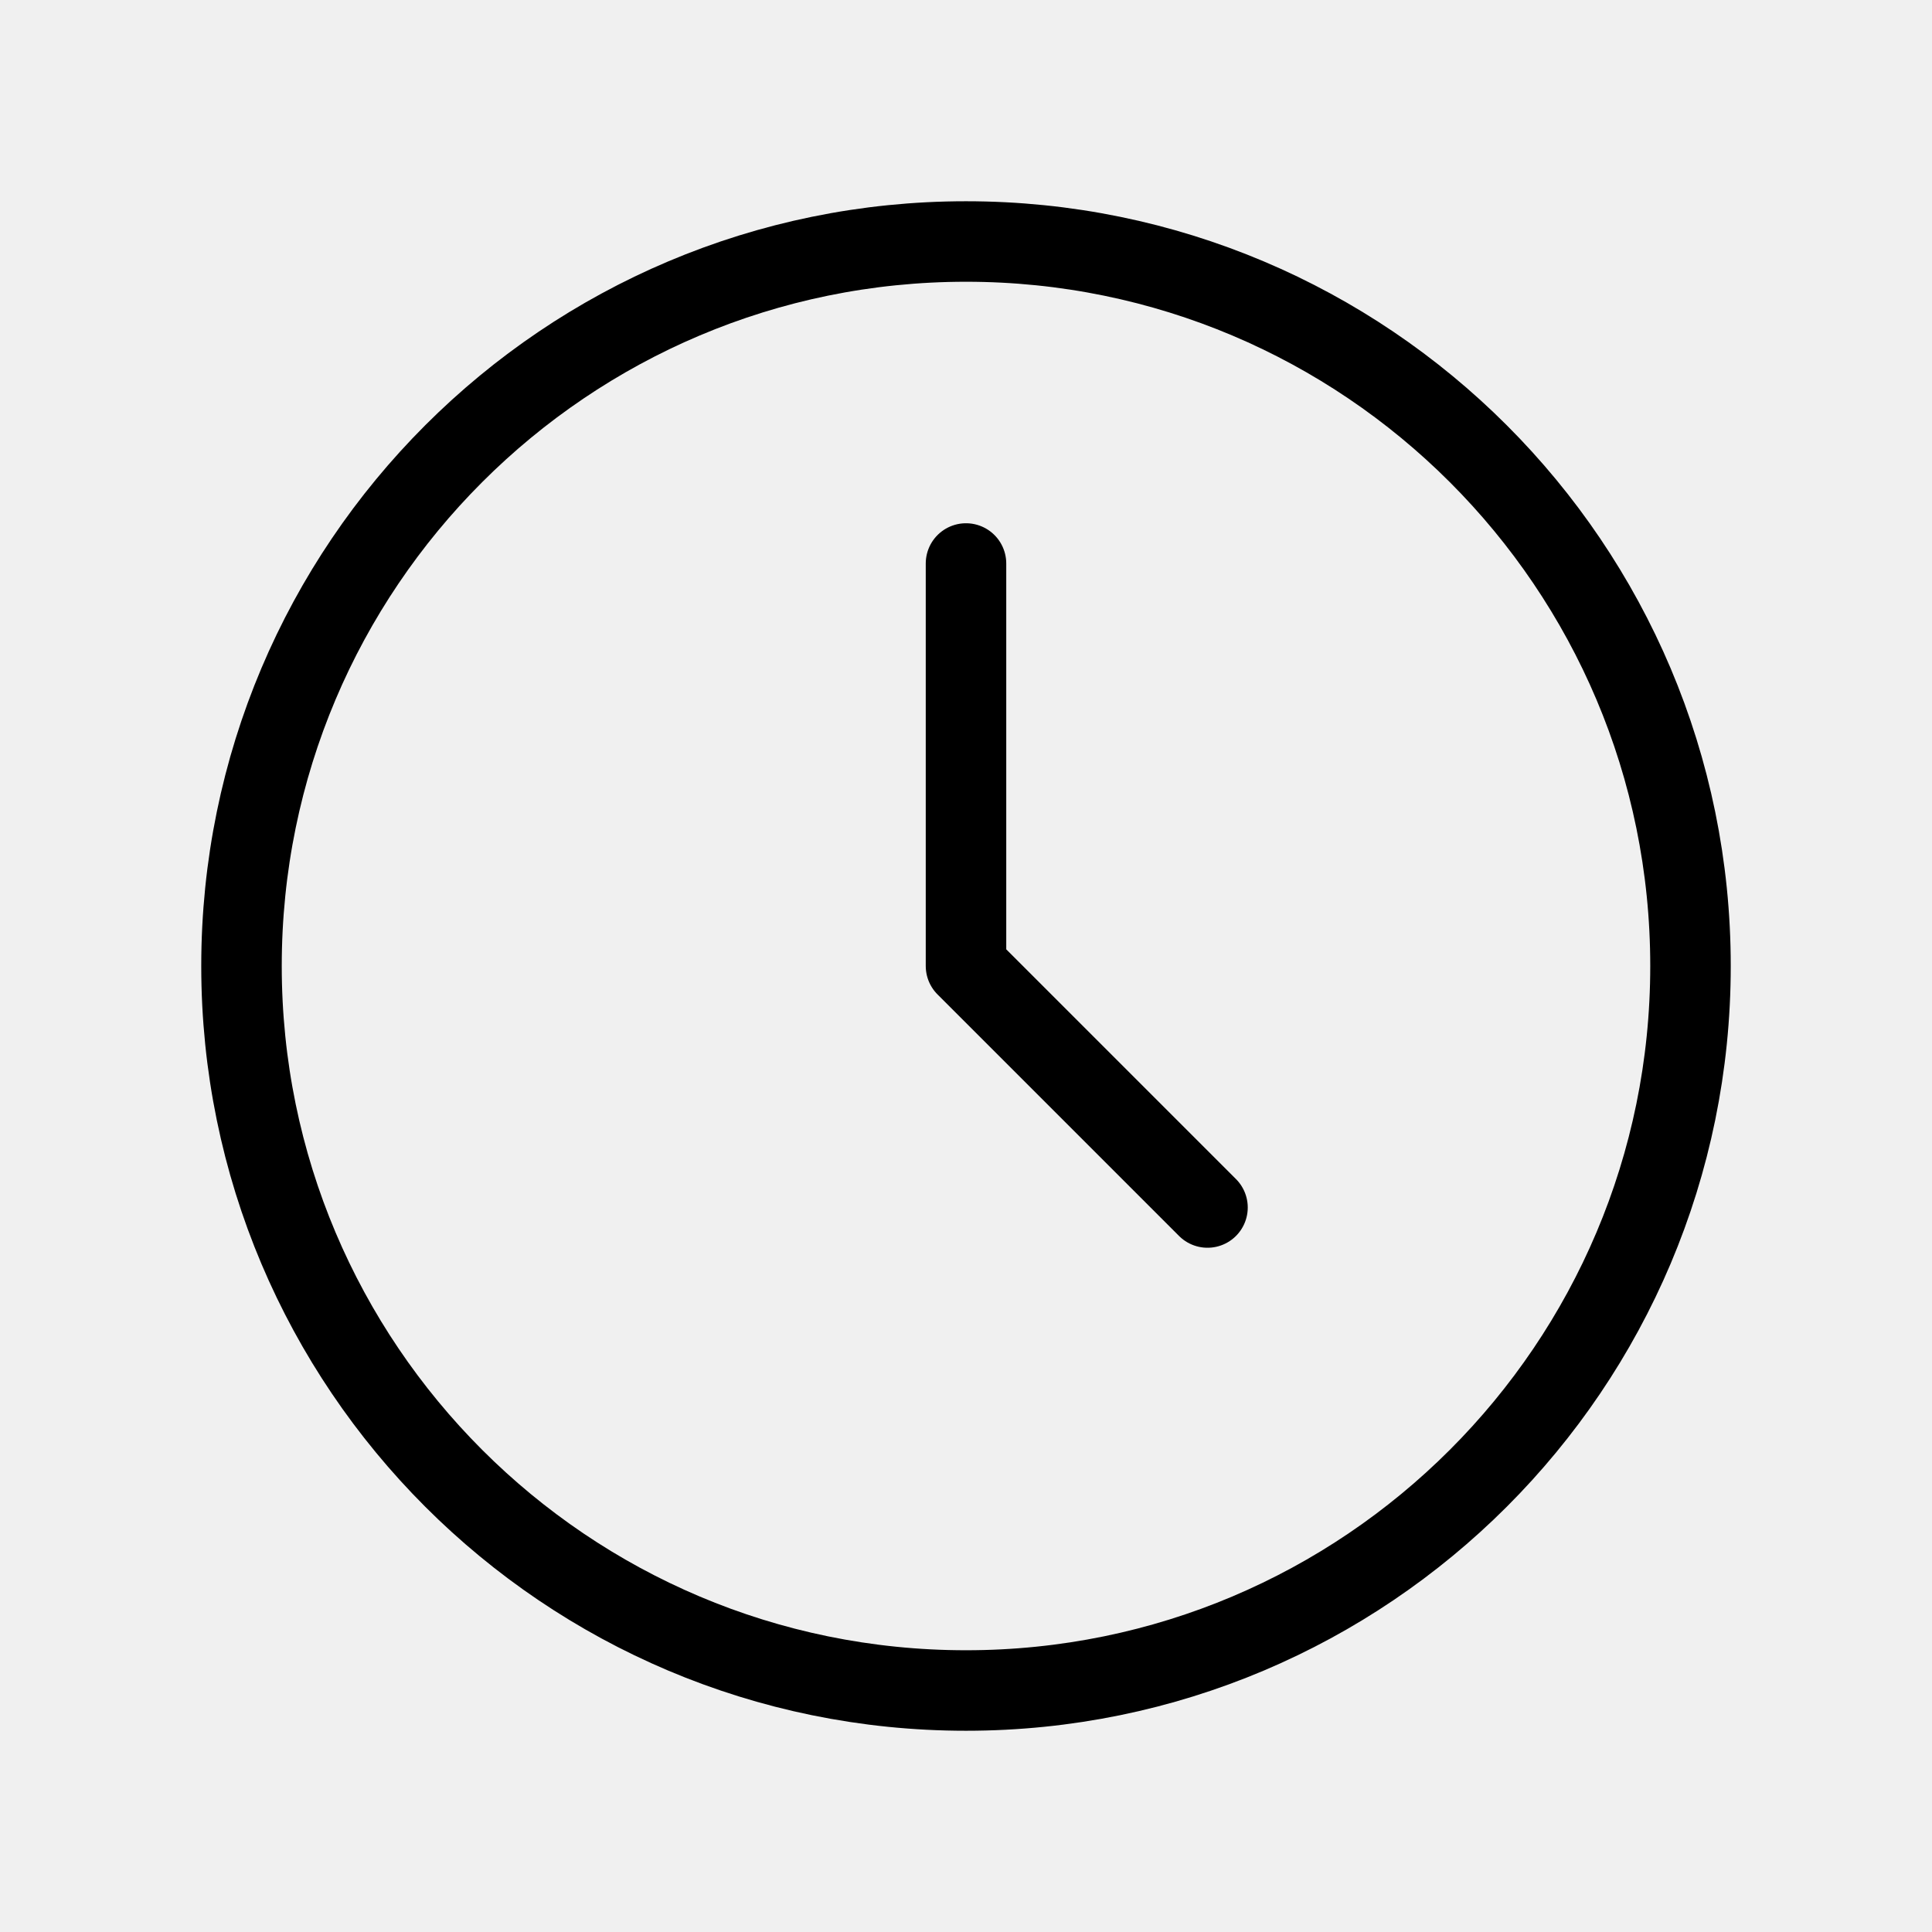
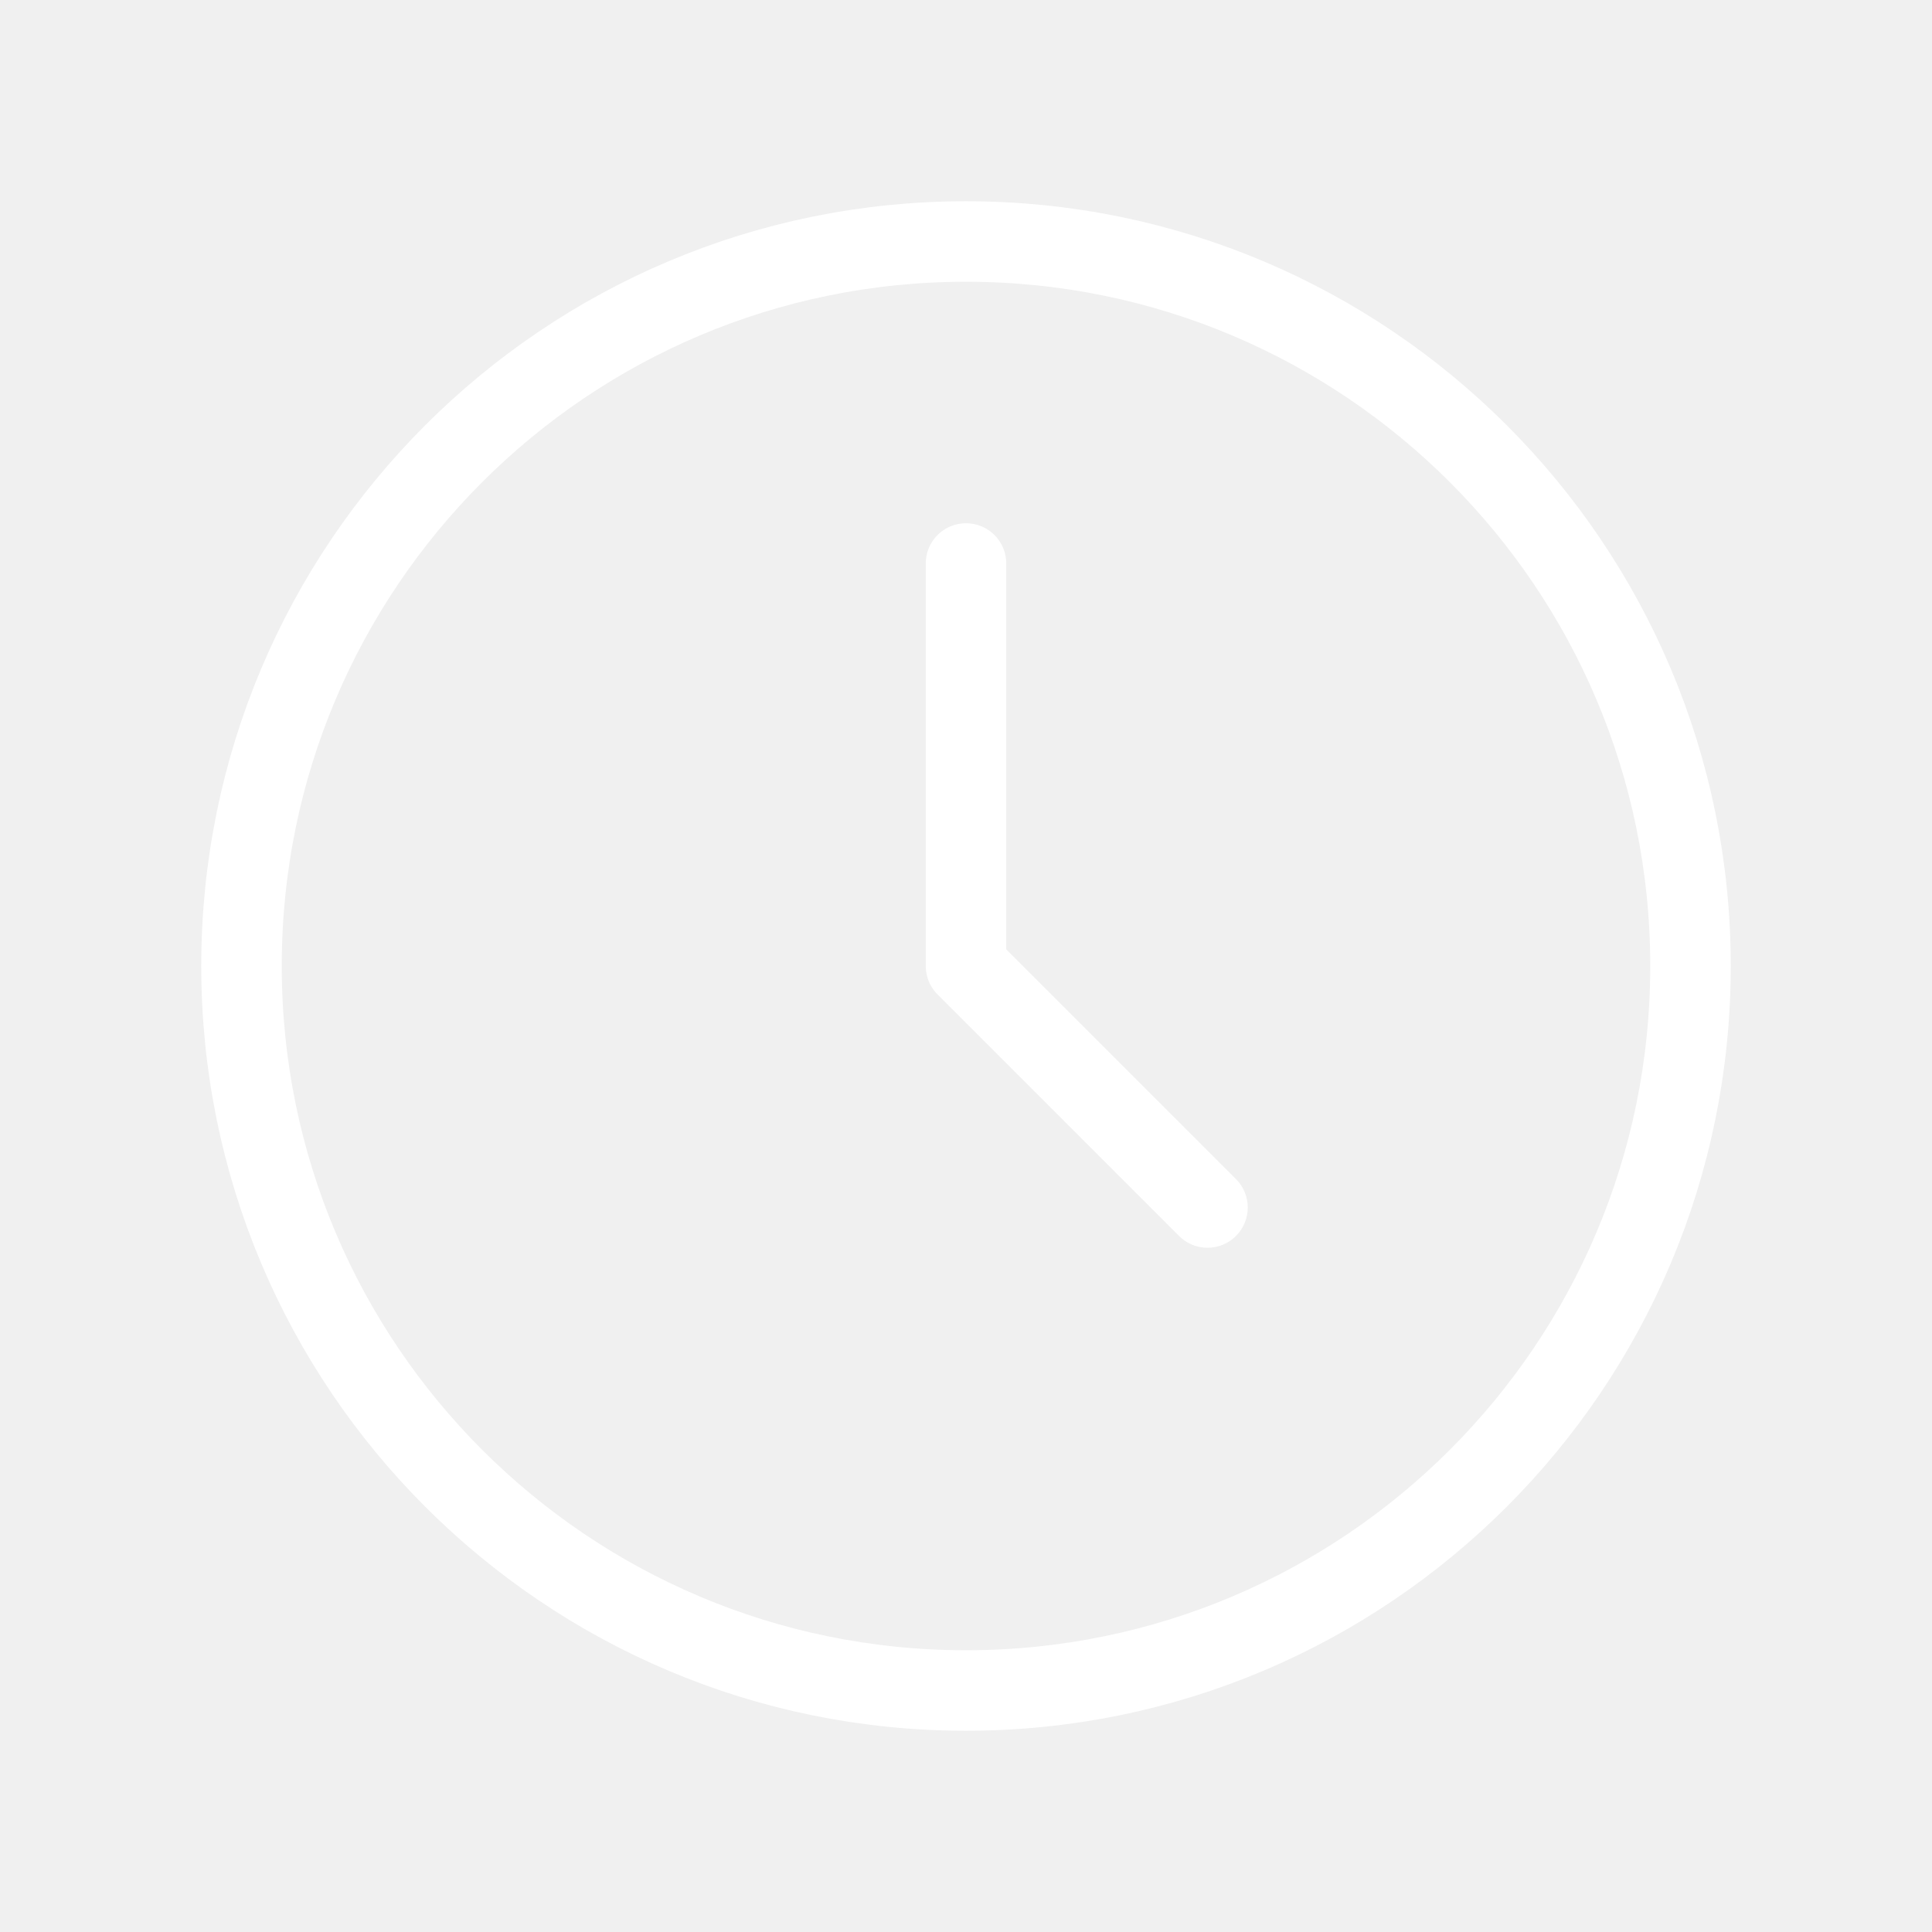
- <svg xmlns="http://www.w3.org/2000/svg" fill="none" stroke="#000000" stroke-linecap="round" stroke-linejoin="round" stroke-width="1" viewBox="0 0 24 24">
+ <svg xmlns="http://www.w3.org/2000/svg" fill="none" stroke="#ffffff" stroke-linecap="round" stroke-linejoin="round" stroke-width="1" viewBox="0 0 24 24">
  <path d="M12 21a9 9 0 1 0 0-18 9 9 0 0 0 0 18Z" />
  <path d="M12 7v5l3 3" />
</svg>
